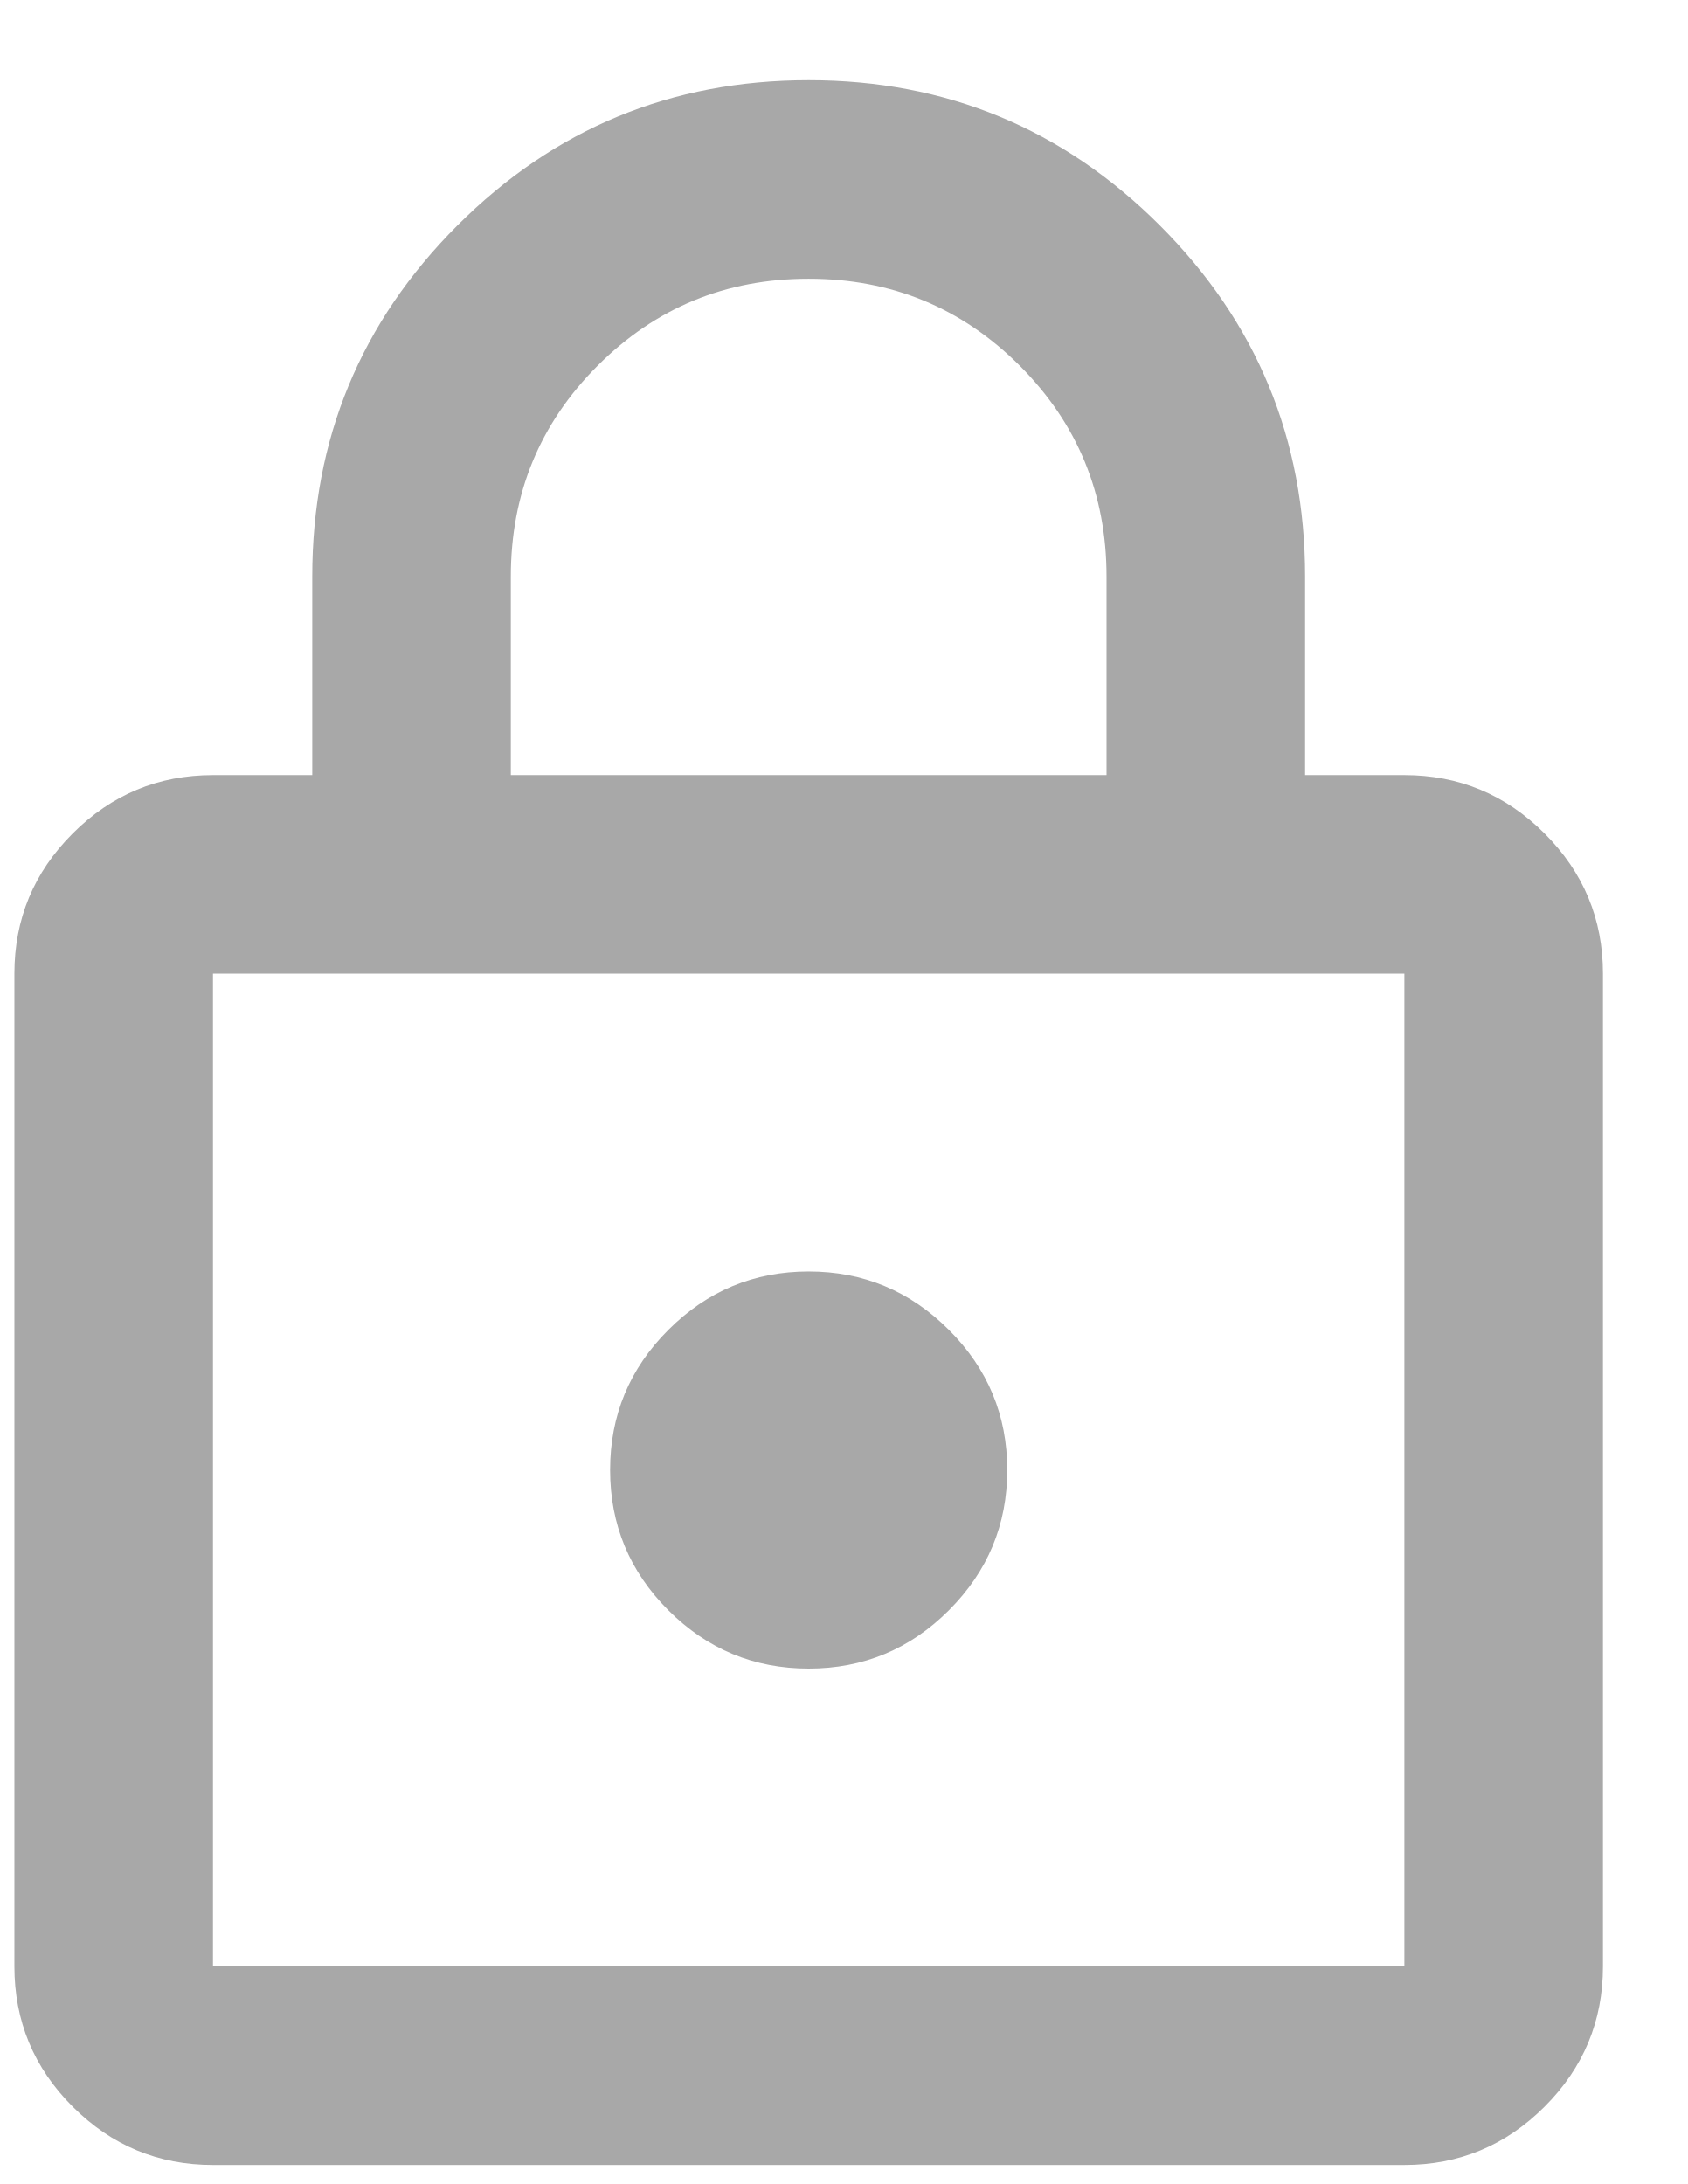
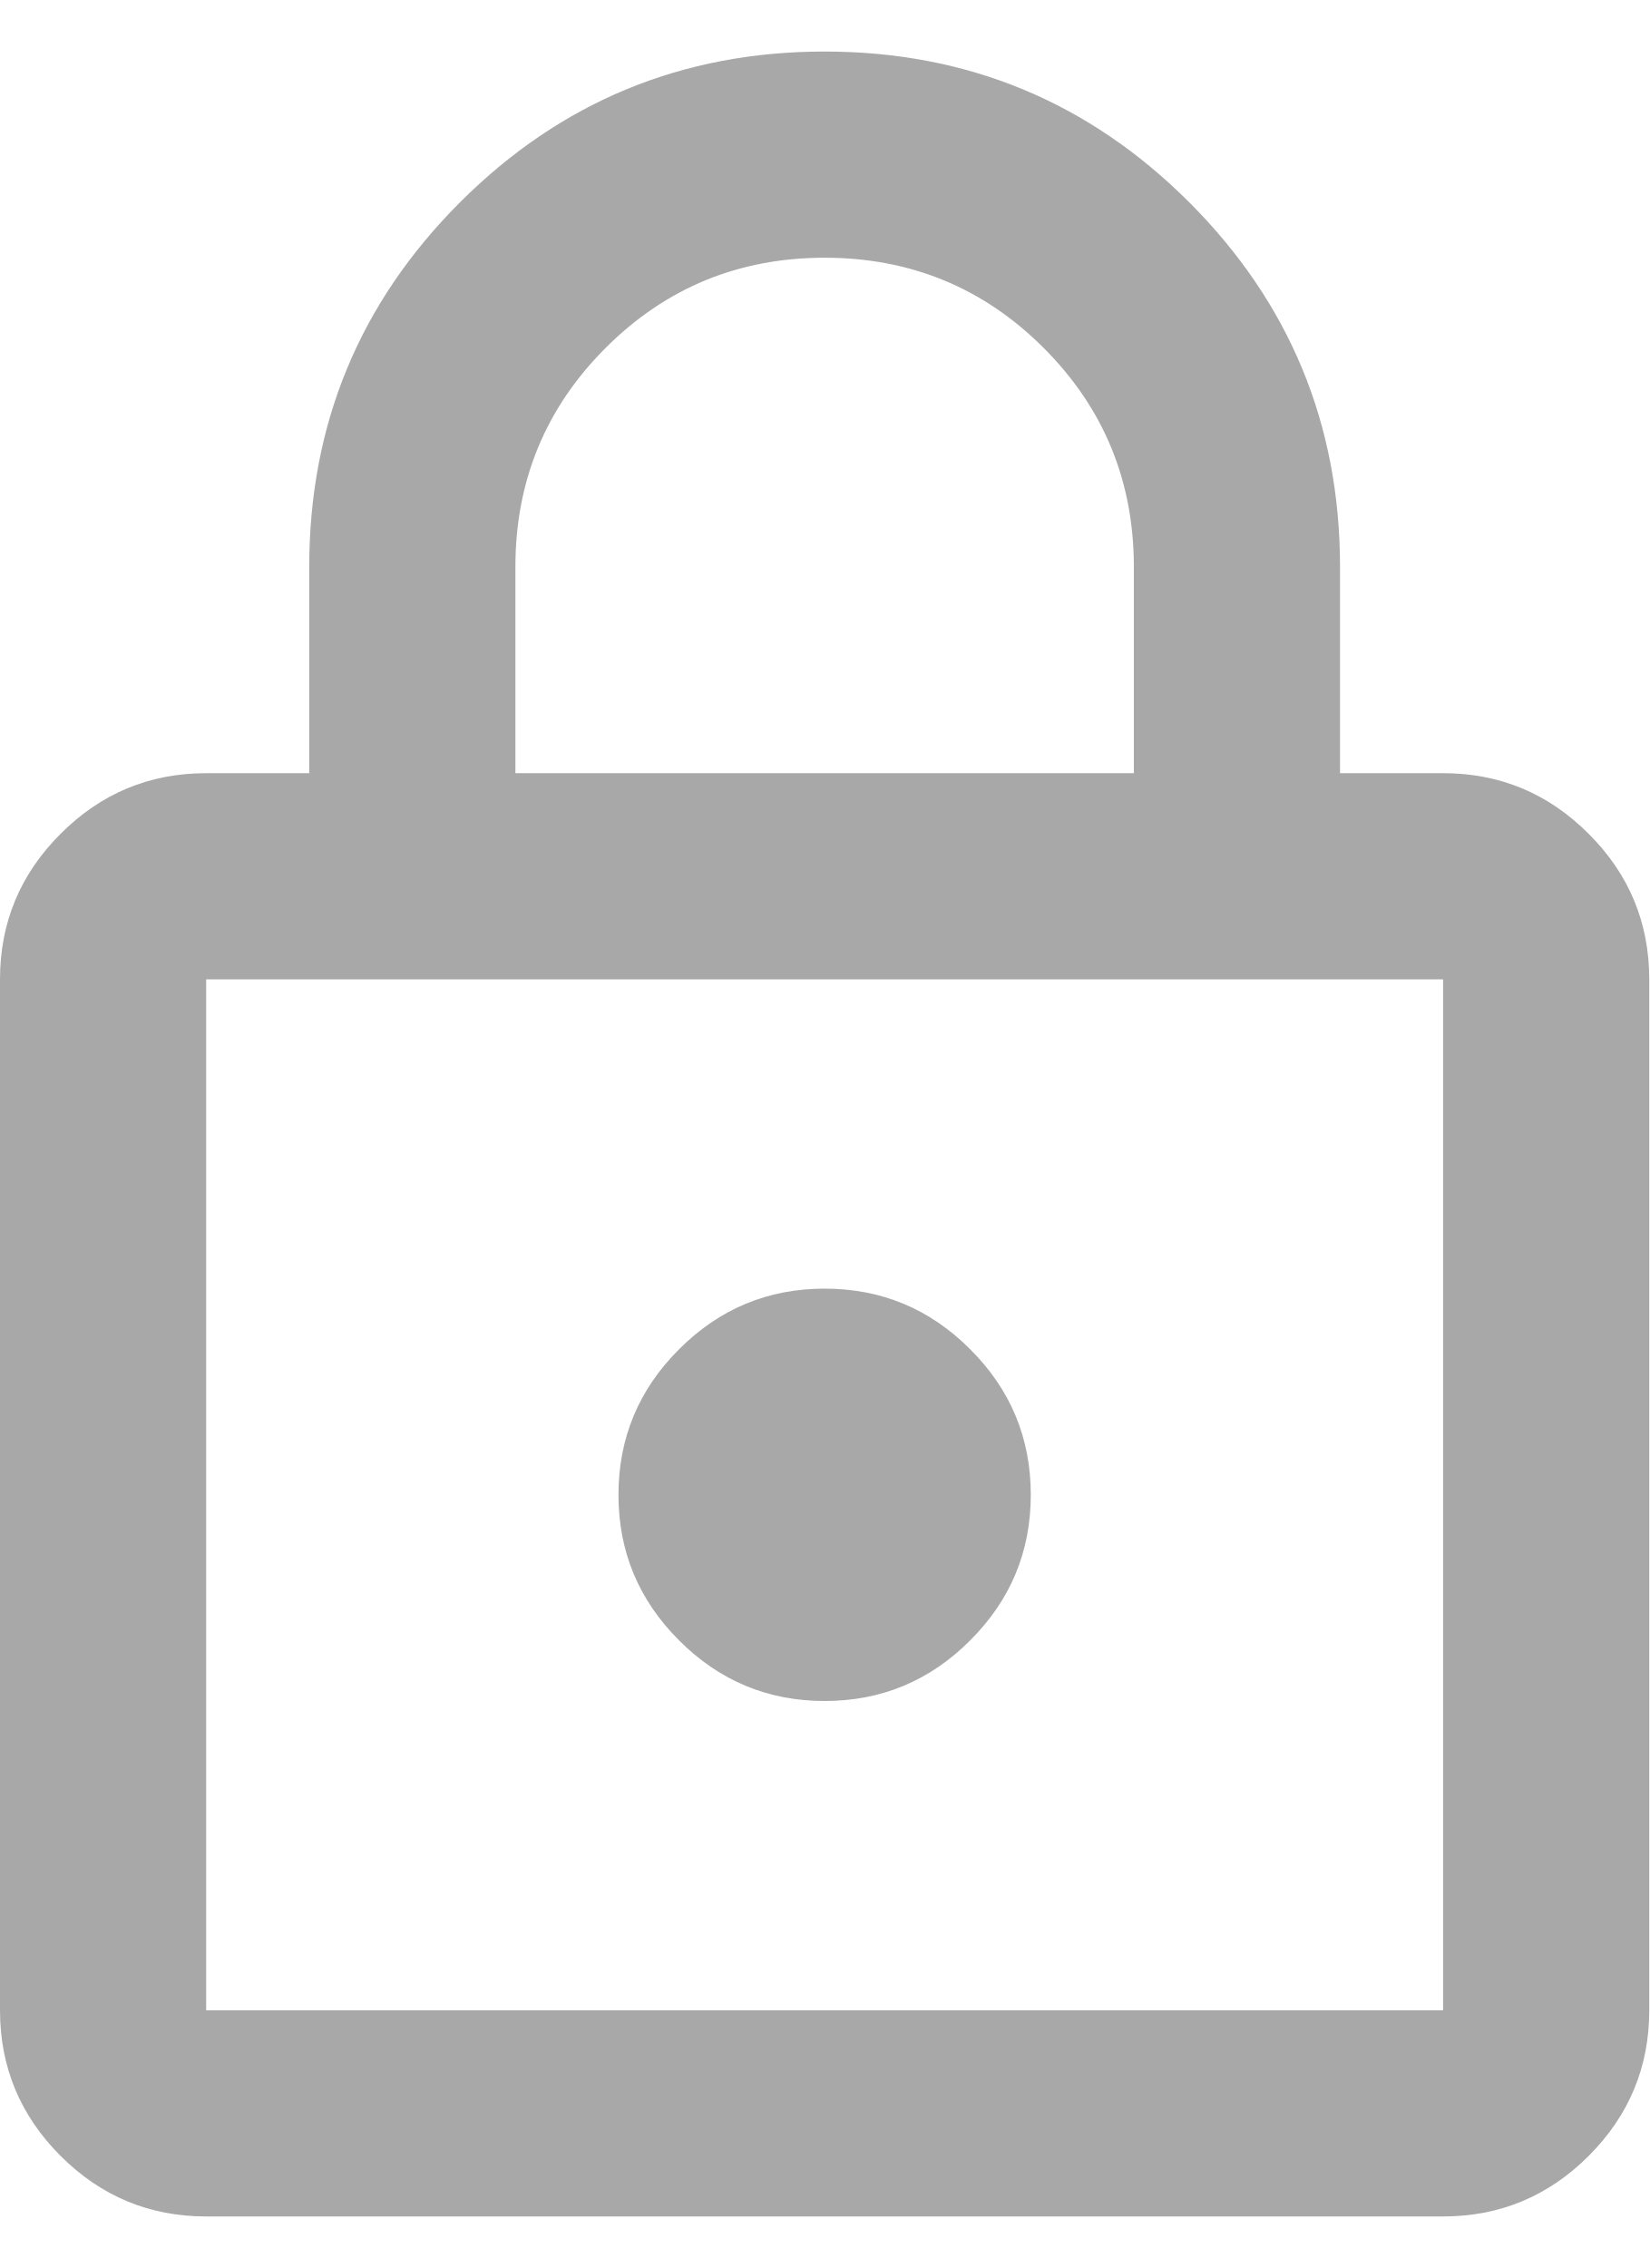
- <svg xmlns="http://www.w3.org/2000/svg" width="17" height="22" viewBox="0 0 17 22" fill="none">
-   <path d="M2.145 21.808C1.595 21.808 1.124 21.613 0.732 21.221C0.34 20.829 0.145 20.358 0.145 19.808V9.808C0.145 9.258 0.34 8.788 0.732 8.396C1.124 8.004 1.595 7.808 2.145 7.808H3.145V5.808C3.145 4.425 3.632 3.246 4.607 2.271C5.582 1.296 6.761 0.808 8.145 0.808C9.528 0.808 10.707 1.296 11.682 2.271C12.657 3.246 13.145 4.425 13.145 5.808V7.808H14.145C14.694 7.808 15.165 8.004 15.557 8.396C15.949 8.788 16.145 9.258 16.145 9.808V19.808C16.145 20.358 15.949 20.829 15.557 21.221C15.165 21.613 14.694 21.808 14.145 21.808H2.145ZM2.145 19.808H14.145V9.808H2.145V19.808ZM8.145 16.808C8.695 16.808 9.165 16.613 9.557 16.221C9.949 15.829 10.145 15.358 10.145 14.808C10.145 14.258 9.949 13.787 9.557 13.396C9.165 13.004 8.695 12.808 8.145 12.808C7.595 12.808 7.124 13.004 6.732 13.396C6.34 13.787 6.145 14.258 6.145 14.808C6.145 15.358 6.34 15.829 6.732 16.221C7.124 16.613 7.595 16.808 8.145 16.808ZM5.145 7.808H11.145V5.808C11.145 4.975 10.853 4.267 10.27 3.683C9.686 3.1 8.978 2.808 8.145 2.808C7.311 2.808 6.603 3.1 6.02 3.683C5.436 4.267 5.145 4.975 5.145 5.808V7.808Z" fill="#A8A8A8" />
+ <svg xmlns="http://www.w3.org/2000/svg" width="16" height="22" viewBox="0 0 16 22" fill="none">
+   <path d="M2 21.5C1.45 21.5 0.979 21.304 0.588 20.913C0.196 20.521 0 20.05 0 19.5V9.5C0 8.95 0.196 8.479 0.588 8.088C0.979 7.696 1.45 7.5 2 7.5H3V5.5C3 4.117 3.487 2.938 4.463 1.962C5.438 0.988 6.617 0.5 8 0.5C9.383 0.5 10.562 0.988 11.537 1.962C12.512 2.938 13 4.117 13 5.5V7.5H14C14.55 7.5 15.021 7.696 15.412 8.088C15.804 8.479 16 8.95 16 9.5V19.5C16 20.05 15.804 20.521 15.412 20.913C15.021 21.304 14.55 21.5 14 21.5H2ZM2 19.5H14V9.5H2V19.5ZM8 16.5C8.55 16.5 9.021 16.304 9.412 15.912C9.804 15.521 10 15.05 10 14.5C10 13.95 9.804 13.479 9.412 13.088C9.021 12.696 8.55 12.5 8 12.5C7.45 12.5 6.979 12.696 6.588 13.088C6.196 13.479 6 13.95 6 14.5C6 15.05 6.196 15.521 6.588 15.912C6.979 16.304 7.45 16.5 8 16.5ZM5 7.5H11V5.5C11 4.667 10.708 3.958 10.125 3.375C9.542 2.792 8.833 2.5 8 2.5C7.167 2.5 6.458 2.792 5.875 3.375C5.292 3.958 5 4.667 5 5.5V7.5Z" fill="#A8A8A8" />
</svg>
